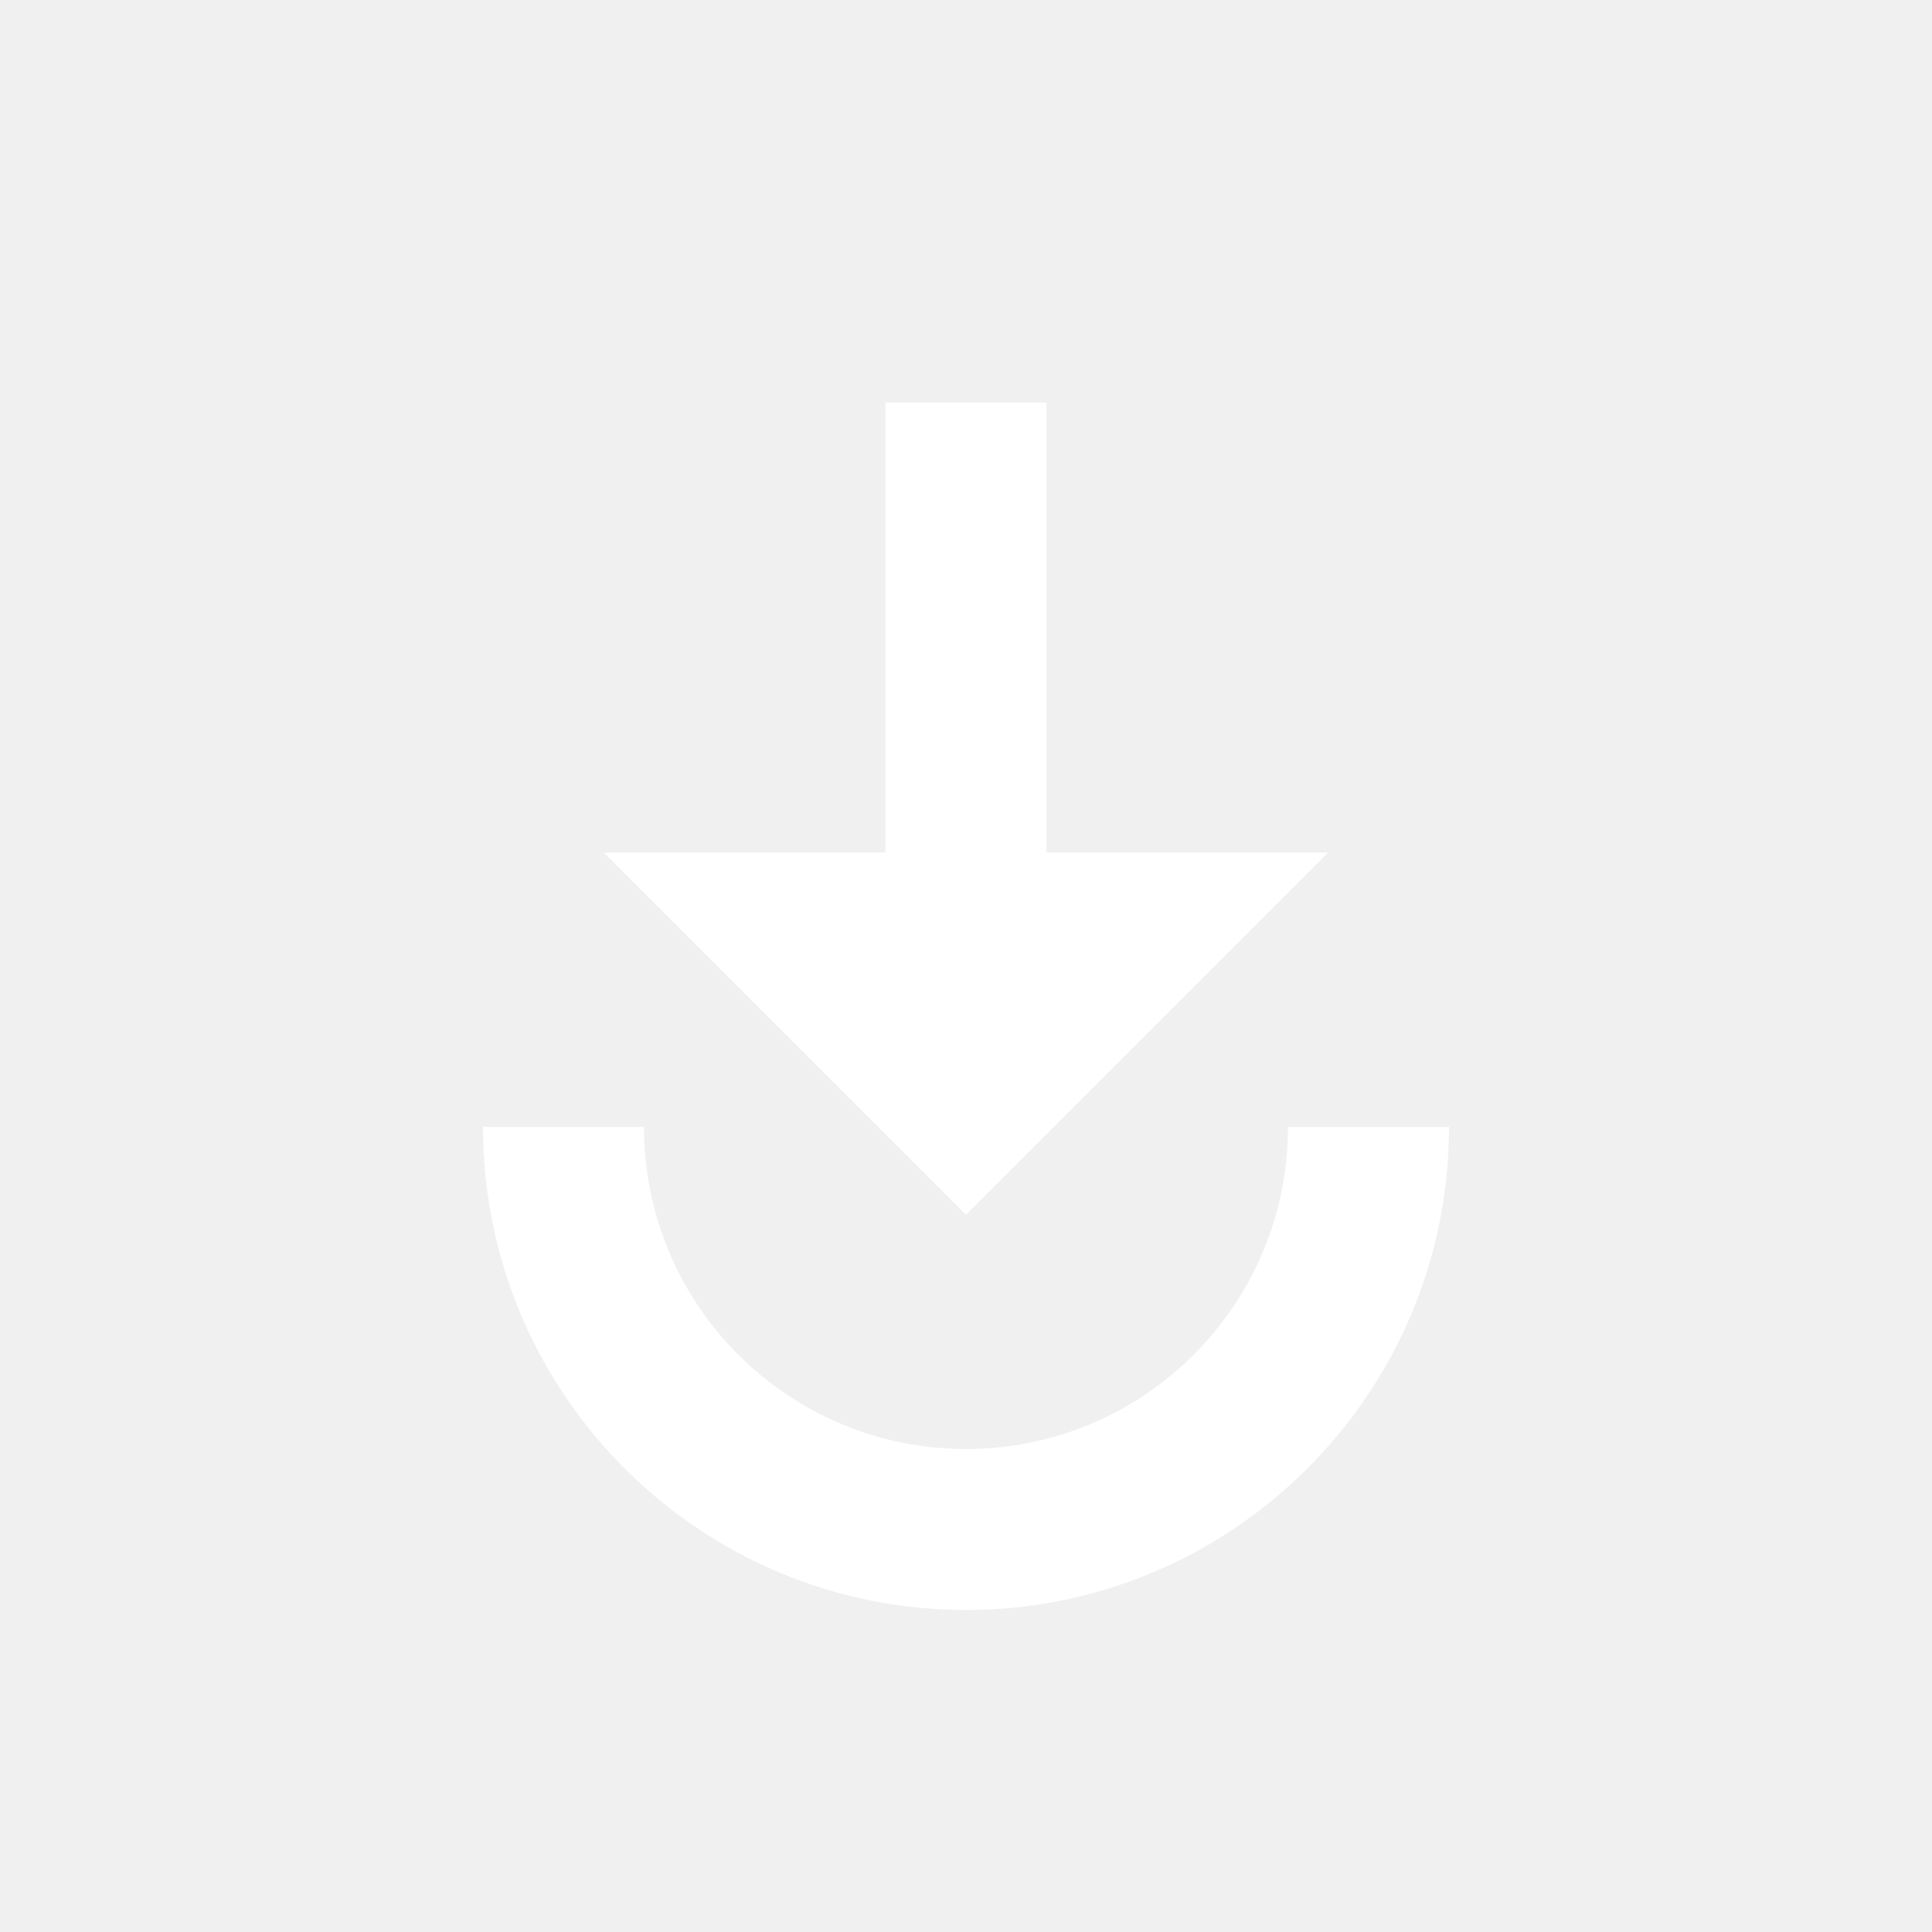
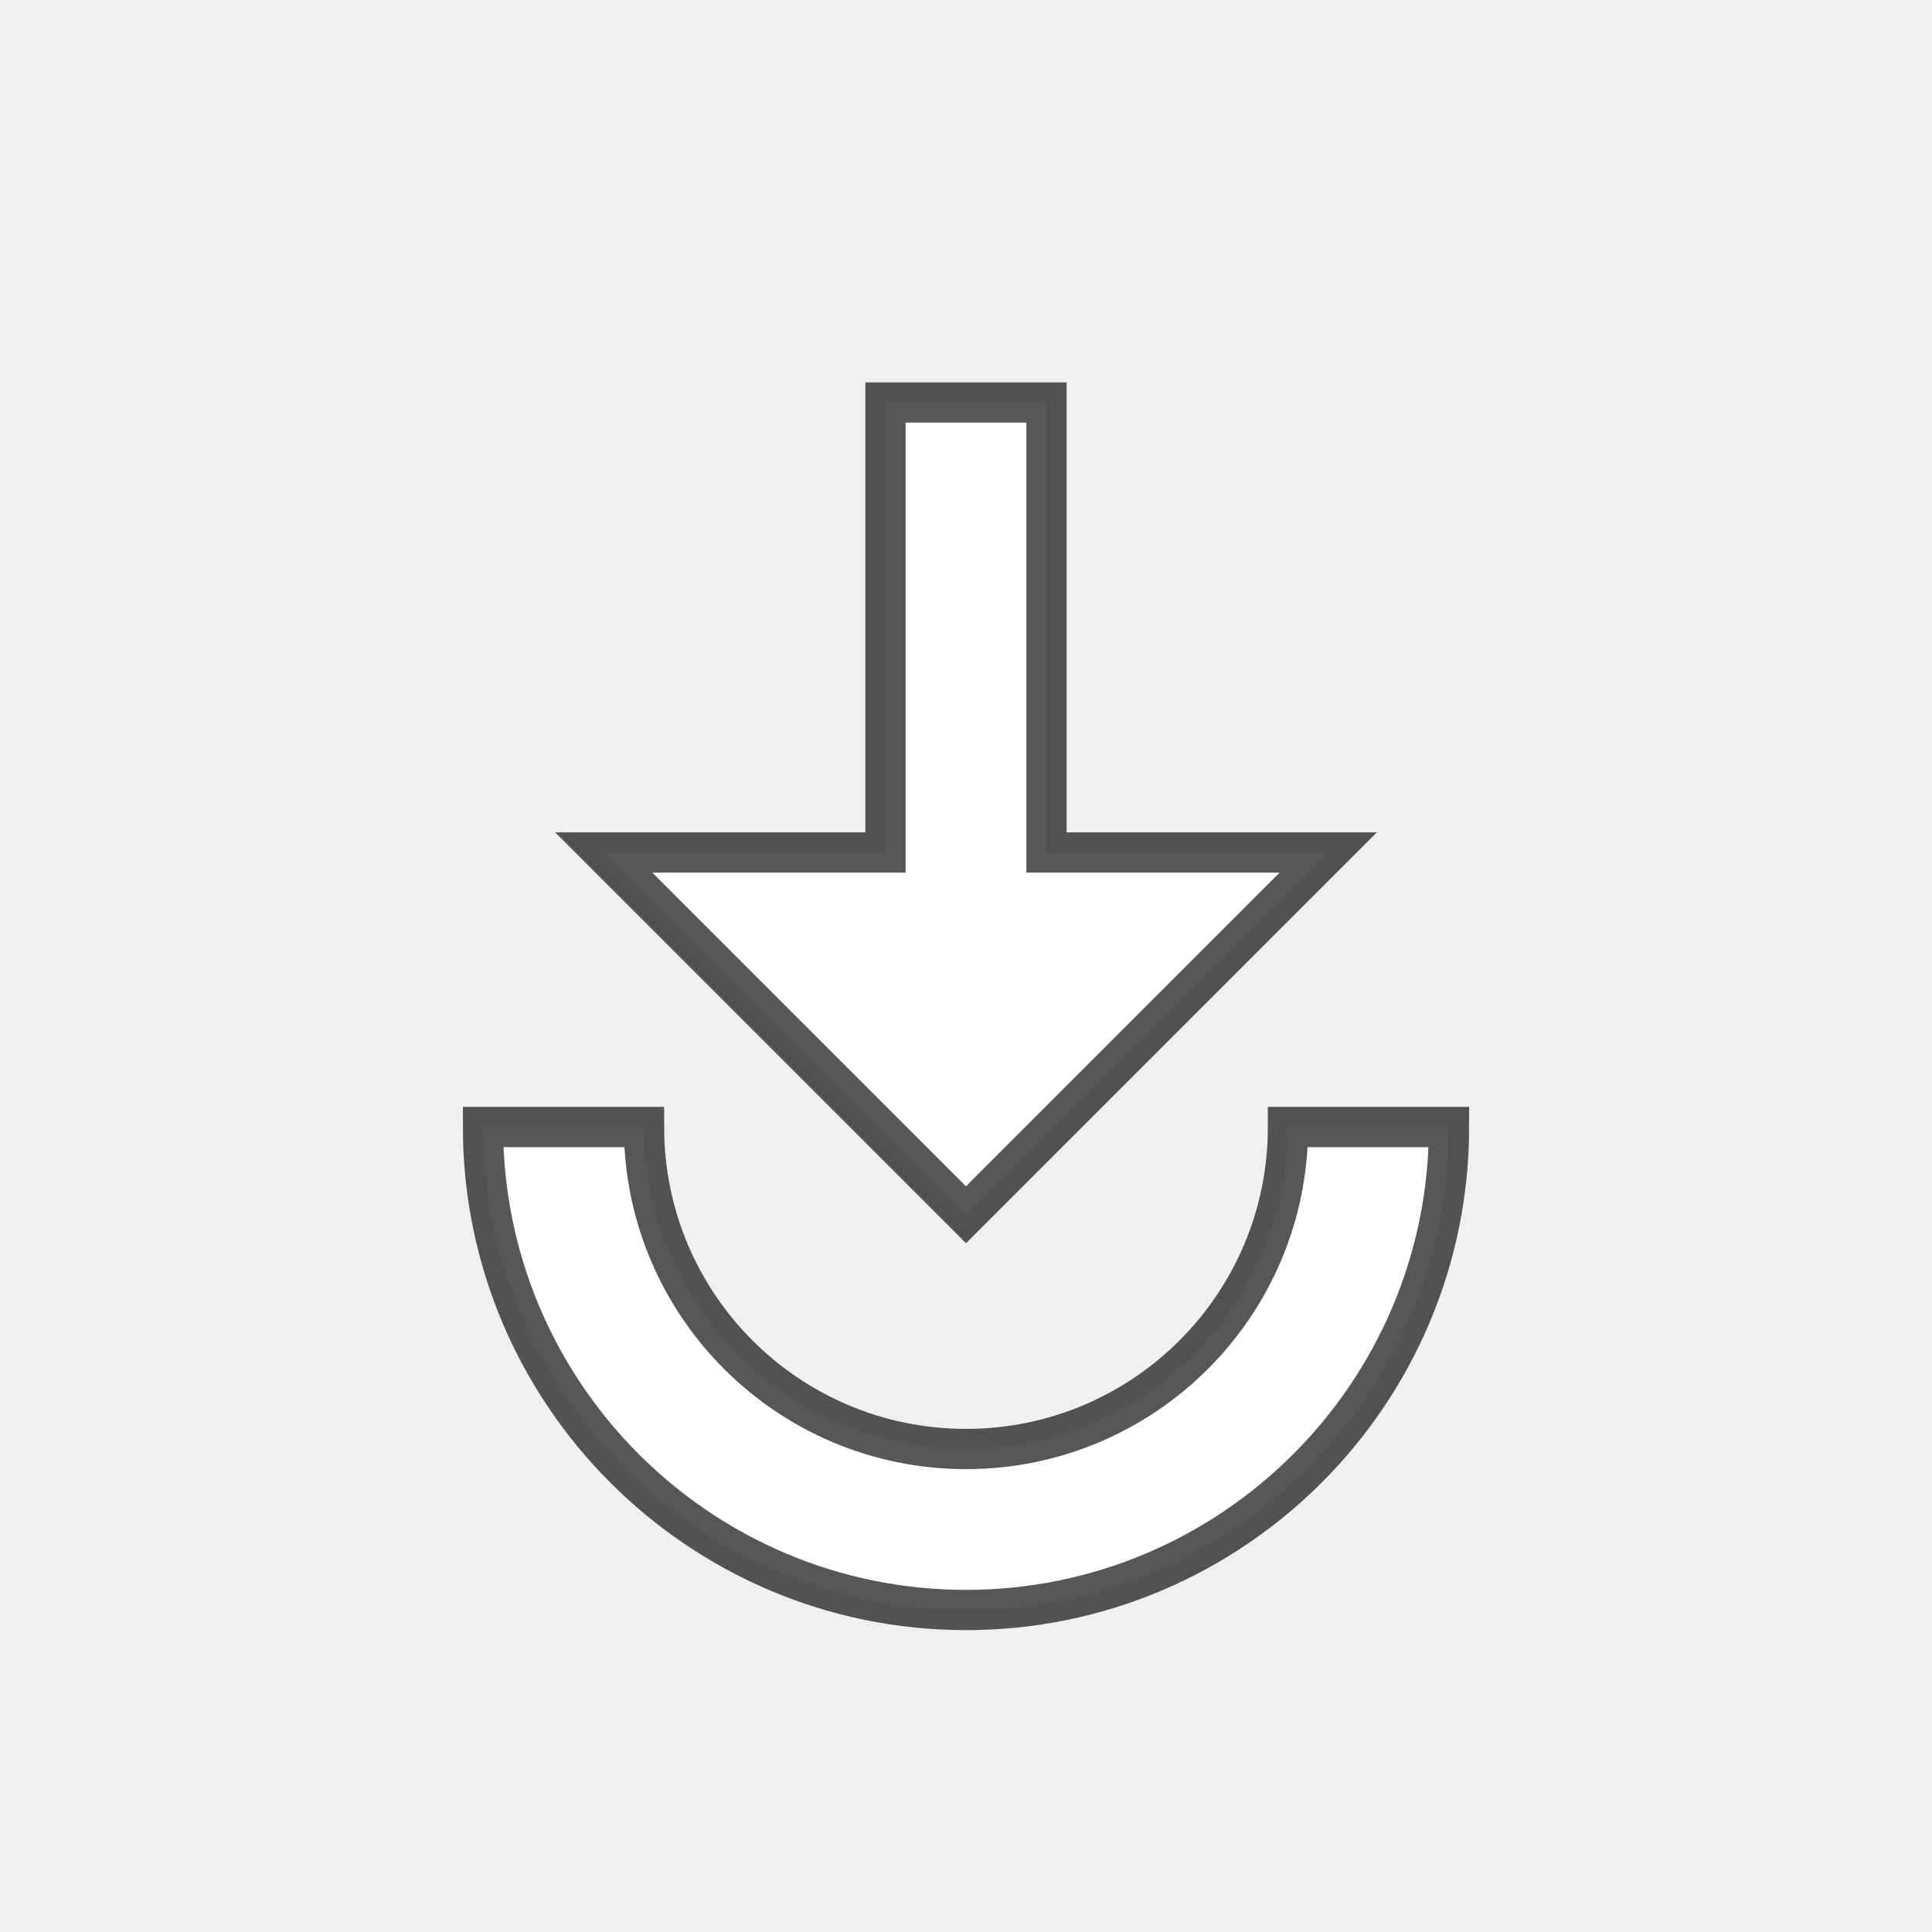
<svg xmlns="http://www.w3.org/2000/svg" height="32px" viewBox="0 0 24 24" width="32px" fill="#FFFFFF">
  <path d="M0 0h24v24H0z" fill="none" />
-   <path d="M11 5v5.59H7.5l4.5 4.5 4.5-4.5H13V5h-2zm-5 9c0 3.31 2.69 6 6 6s6-2.69 6-6h-2c0 2.21-1.79 4-4 4s-4-1.79-4-4H6z" />
+   <path stroke="rgba(0,0,0, 0.66)" stroke-width="0.5" d="M11 5v5.59H7.5l4.5 4.5 4.5-4.5H13V5h-2zm-5 9c0 3.31 2.69 6 6 6s6-2.69 6-6h-2c0 2.21-1.79 4-4 4s-4-1.79-4-4H6z" />
</svg>
